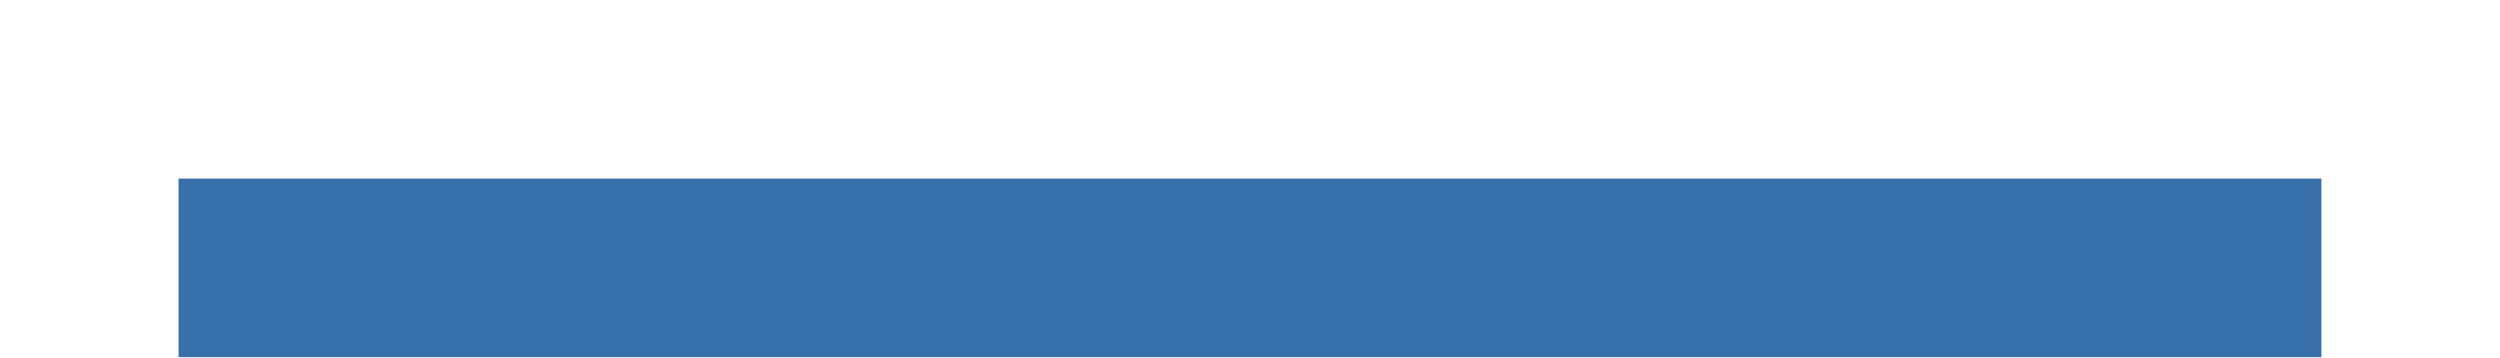
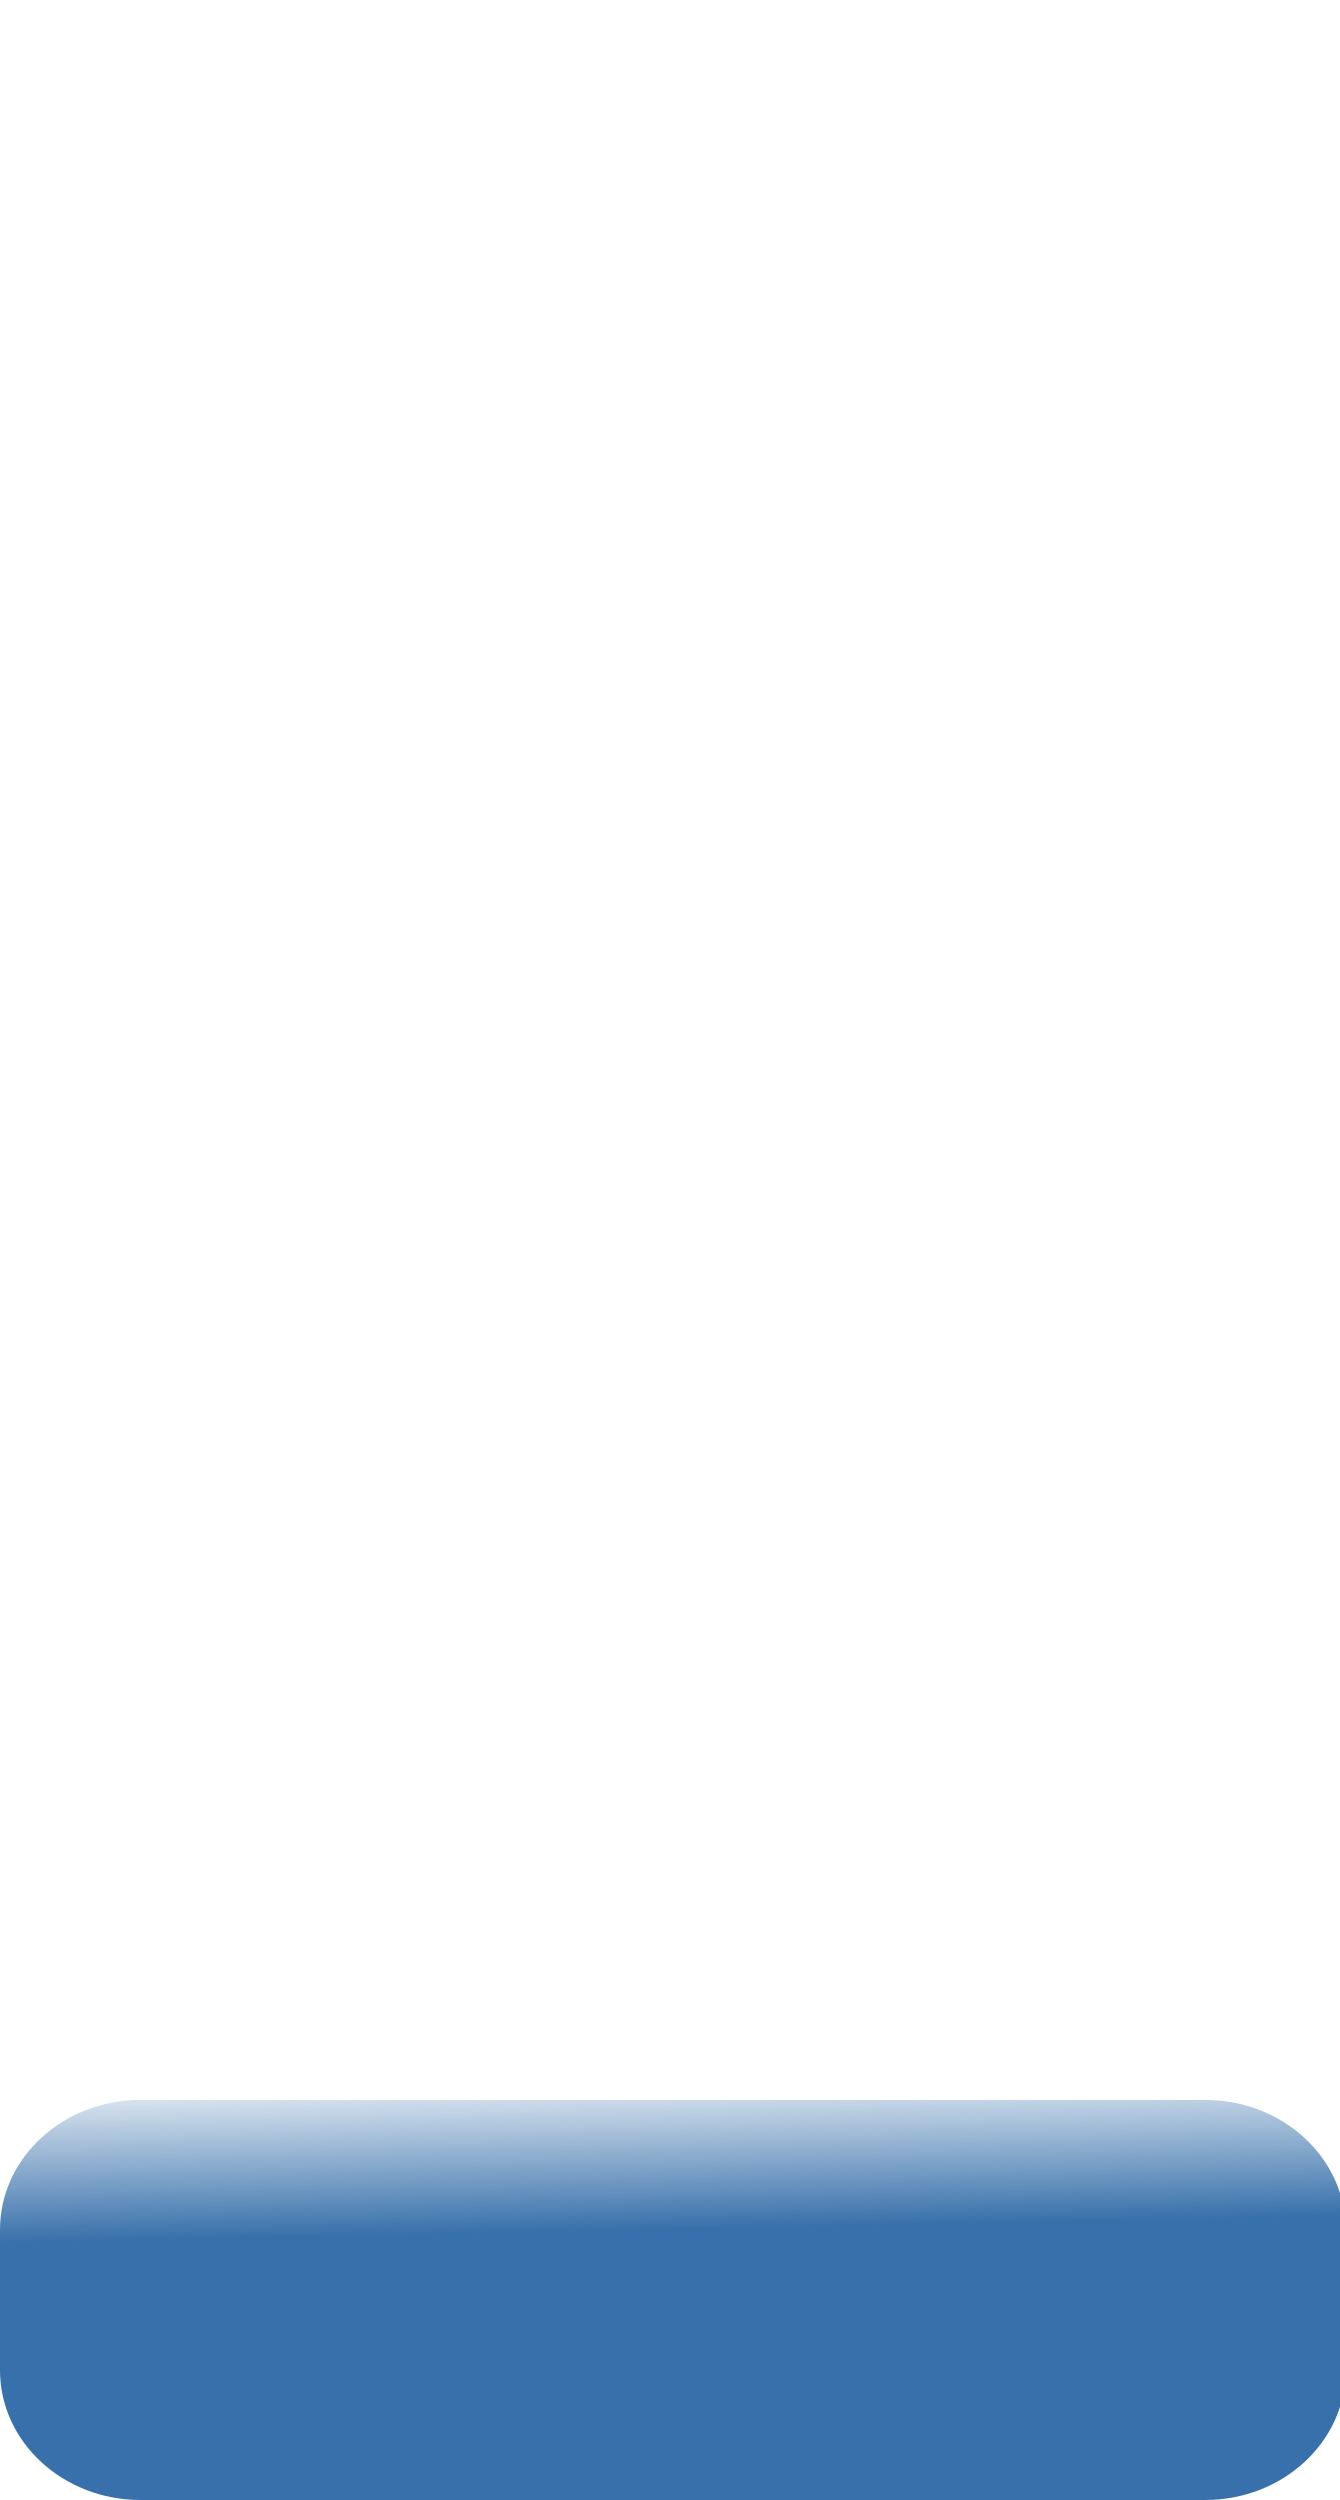
- <svg xmlns="http://www.w3.org/2000/svg" width="28" height="4" id="svg11300" version="1.0" style="display:inline;enable-background:new">
-   <defs id="defs3" />
-   <g style="display:inline" id="layer1" transform="translate(0,-296)">
-     <rect style="opacity:1;fill:#3770aa;fill-opacity:1;stroke:none" id="rect4270-9" width="24" height="2" x="2" y="298" />
+ <svg xmlns="http://www.w3.org/2000/svg" xmlns:xlink="http://www.w3.org/1999/xlink" width="15" height="28" id="svg11300" version="1.0" style="display:inline;enable-background:new">
+   <defs id="defs3">
+     <linearGradient id="linearGradient4508">
+       <stop style="stop-color:#3770aa;stop-opacity:1;" offset="0" id="stop4504" />
+       <stop style="stop-color:#3770aa;stop-opacity:0;" offset="1" id="stop4506" />
+     </linearGradient>
+     <linearGradient xlink:href="#linearGradient4508" id="linearGradient4510" x1="7.654" y1="317.748" x2="7.632" y2="316.27" gradientUnits="userSpaceOnUse" gradientTransform="matrix(1,0,0,1.343027,0,-109.7687)" />
+   </defs>
+   <g style="display:inline" id="layer1" transform="translate(0,-292)">
+     <rect style="opacity:1;fill:url(#linearGradient4510);fill-opacity:1;stroke:none;stroke-width:0.615" id="rect4270-9" width="15.072" height="4.481" x="5.9952043e-15" y="315.519" ry="1.454" rx="1.574" />
+     <rect id="rect14" width="8.8817842e-16" height="1.067" x="2.133" y="316.8" />
+     <rect id="rect13" width="8.8817842e-16" height="1.067" x="2.133" y="316.8" />
  </g>
</svg>
